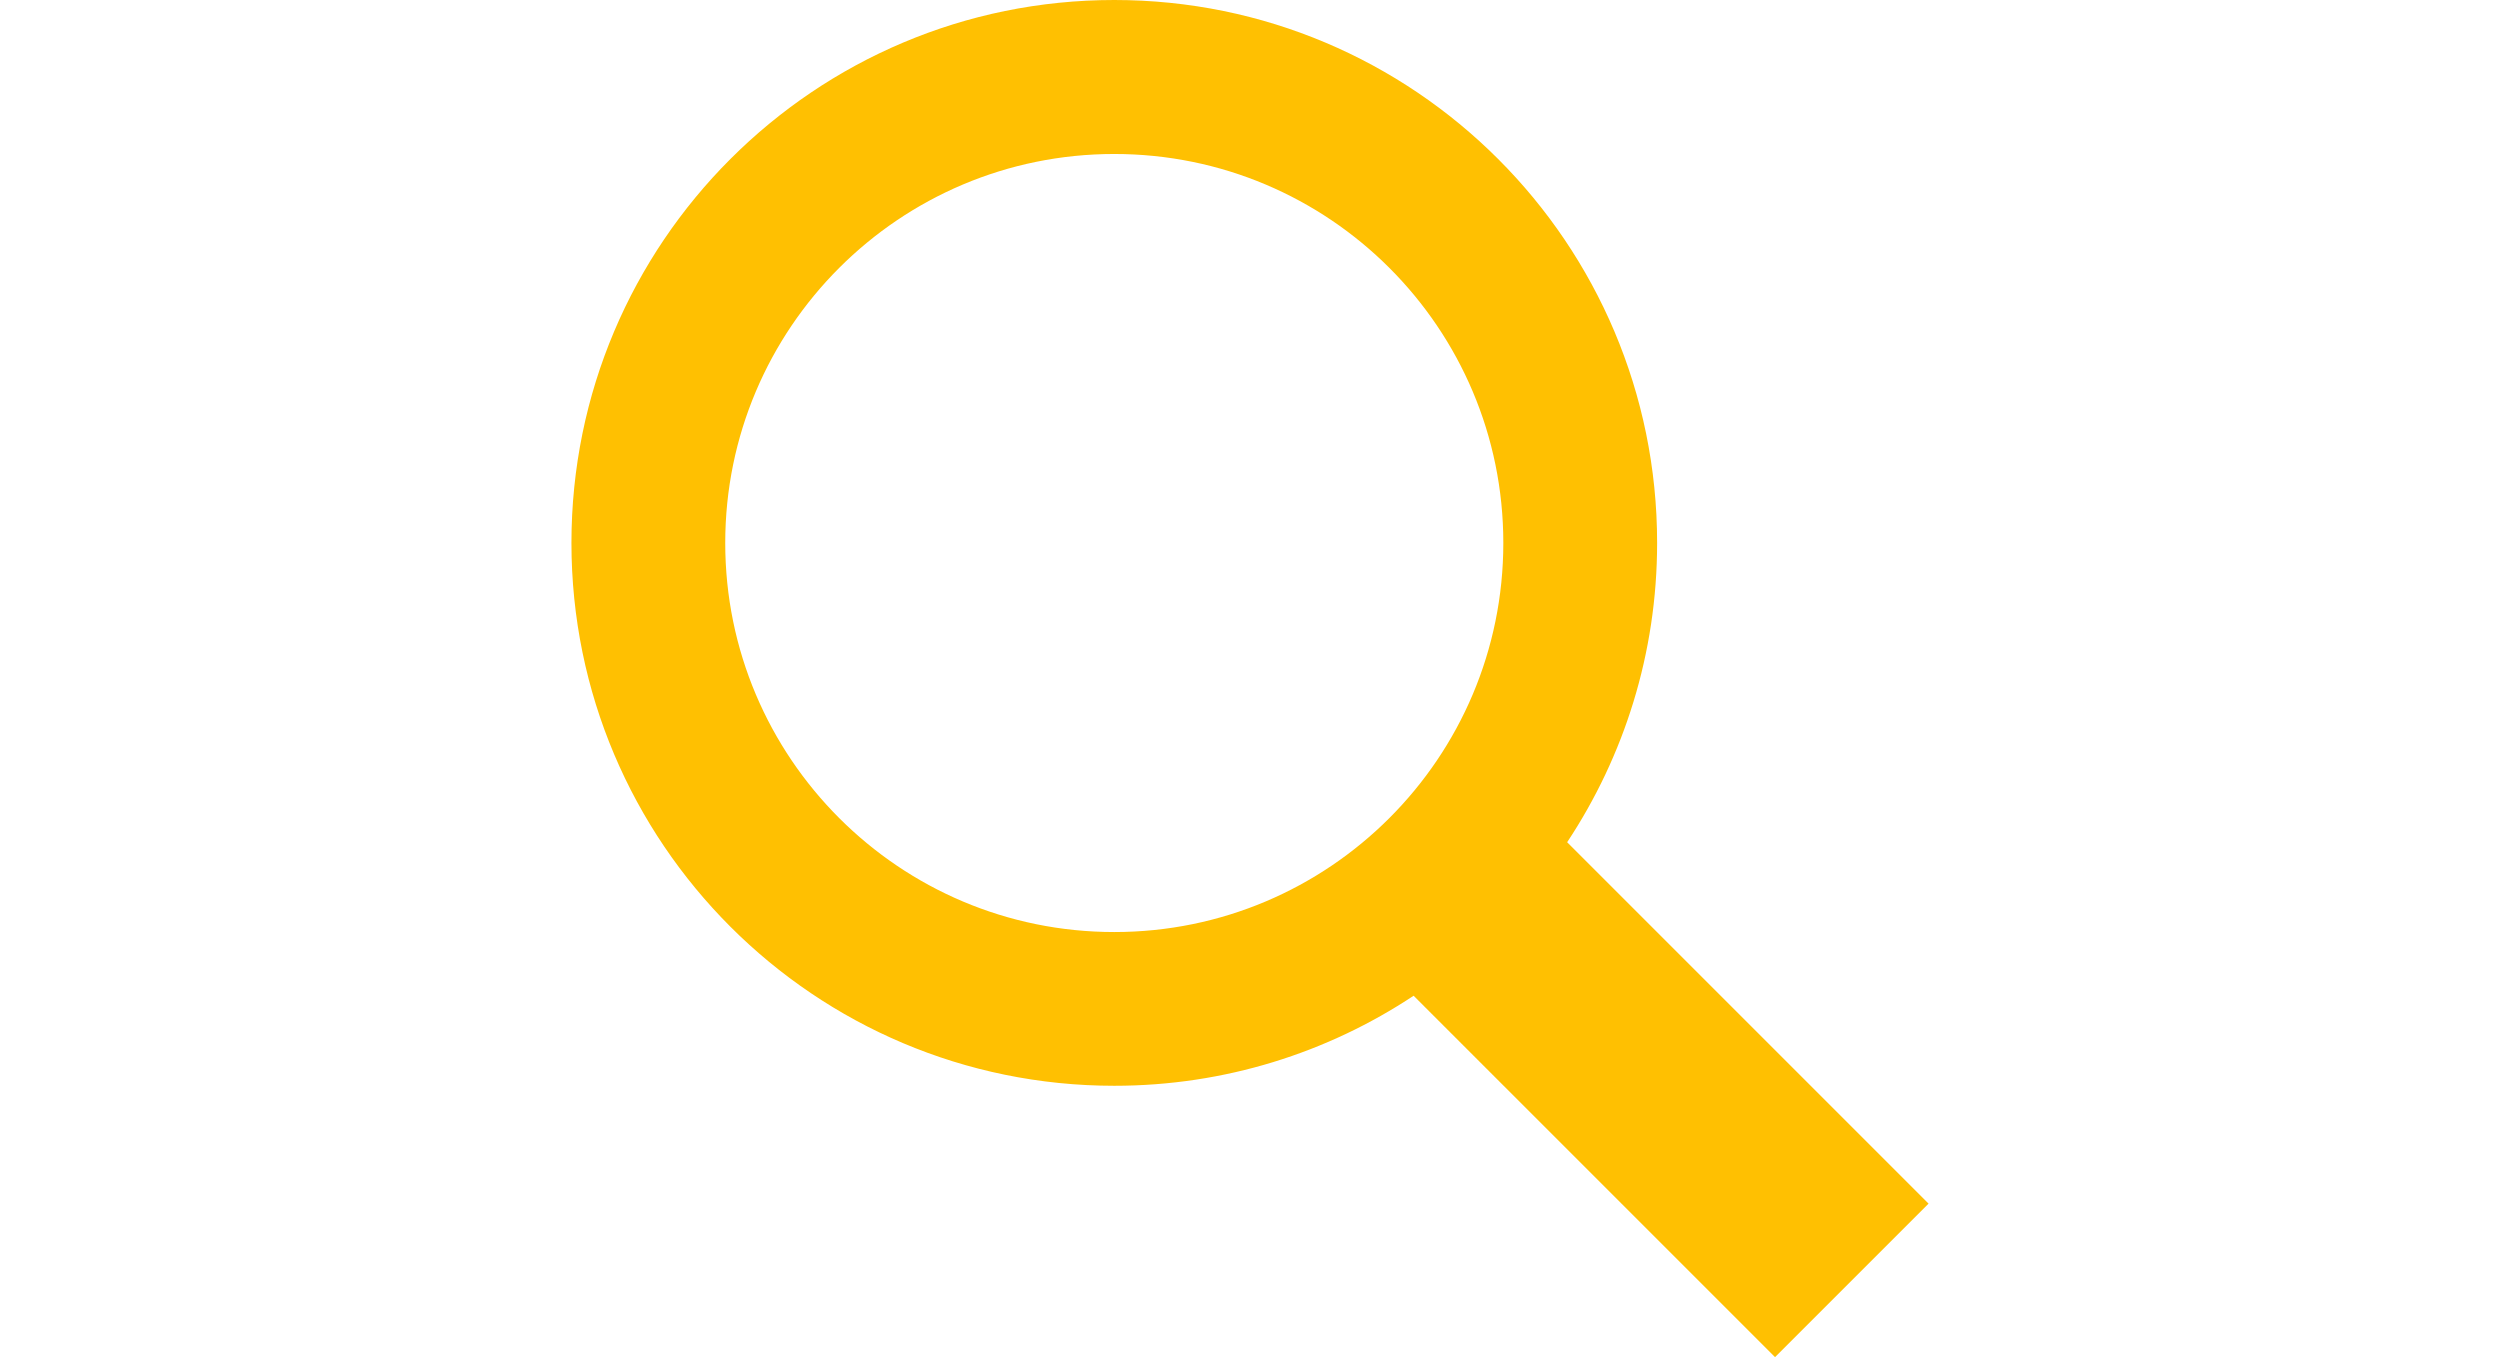
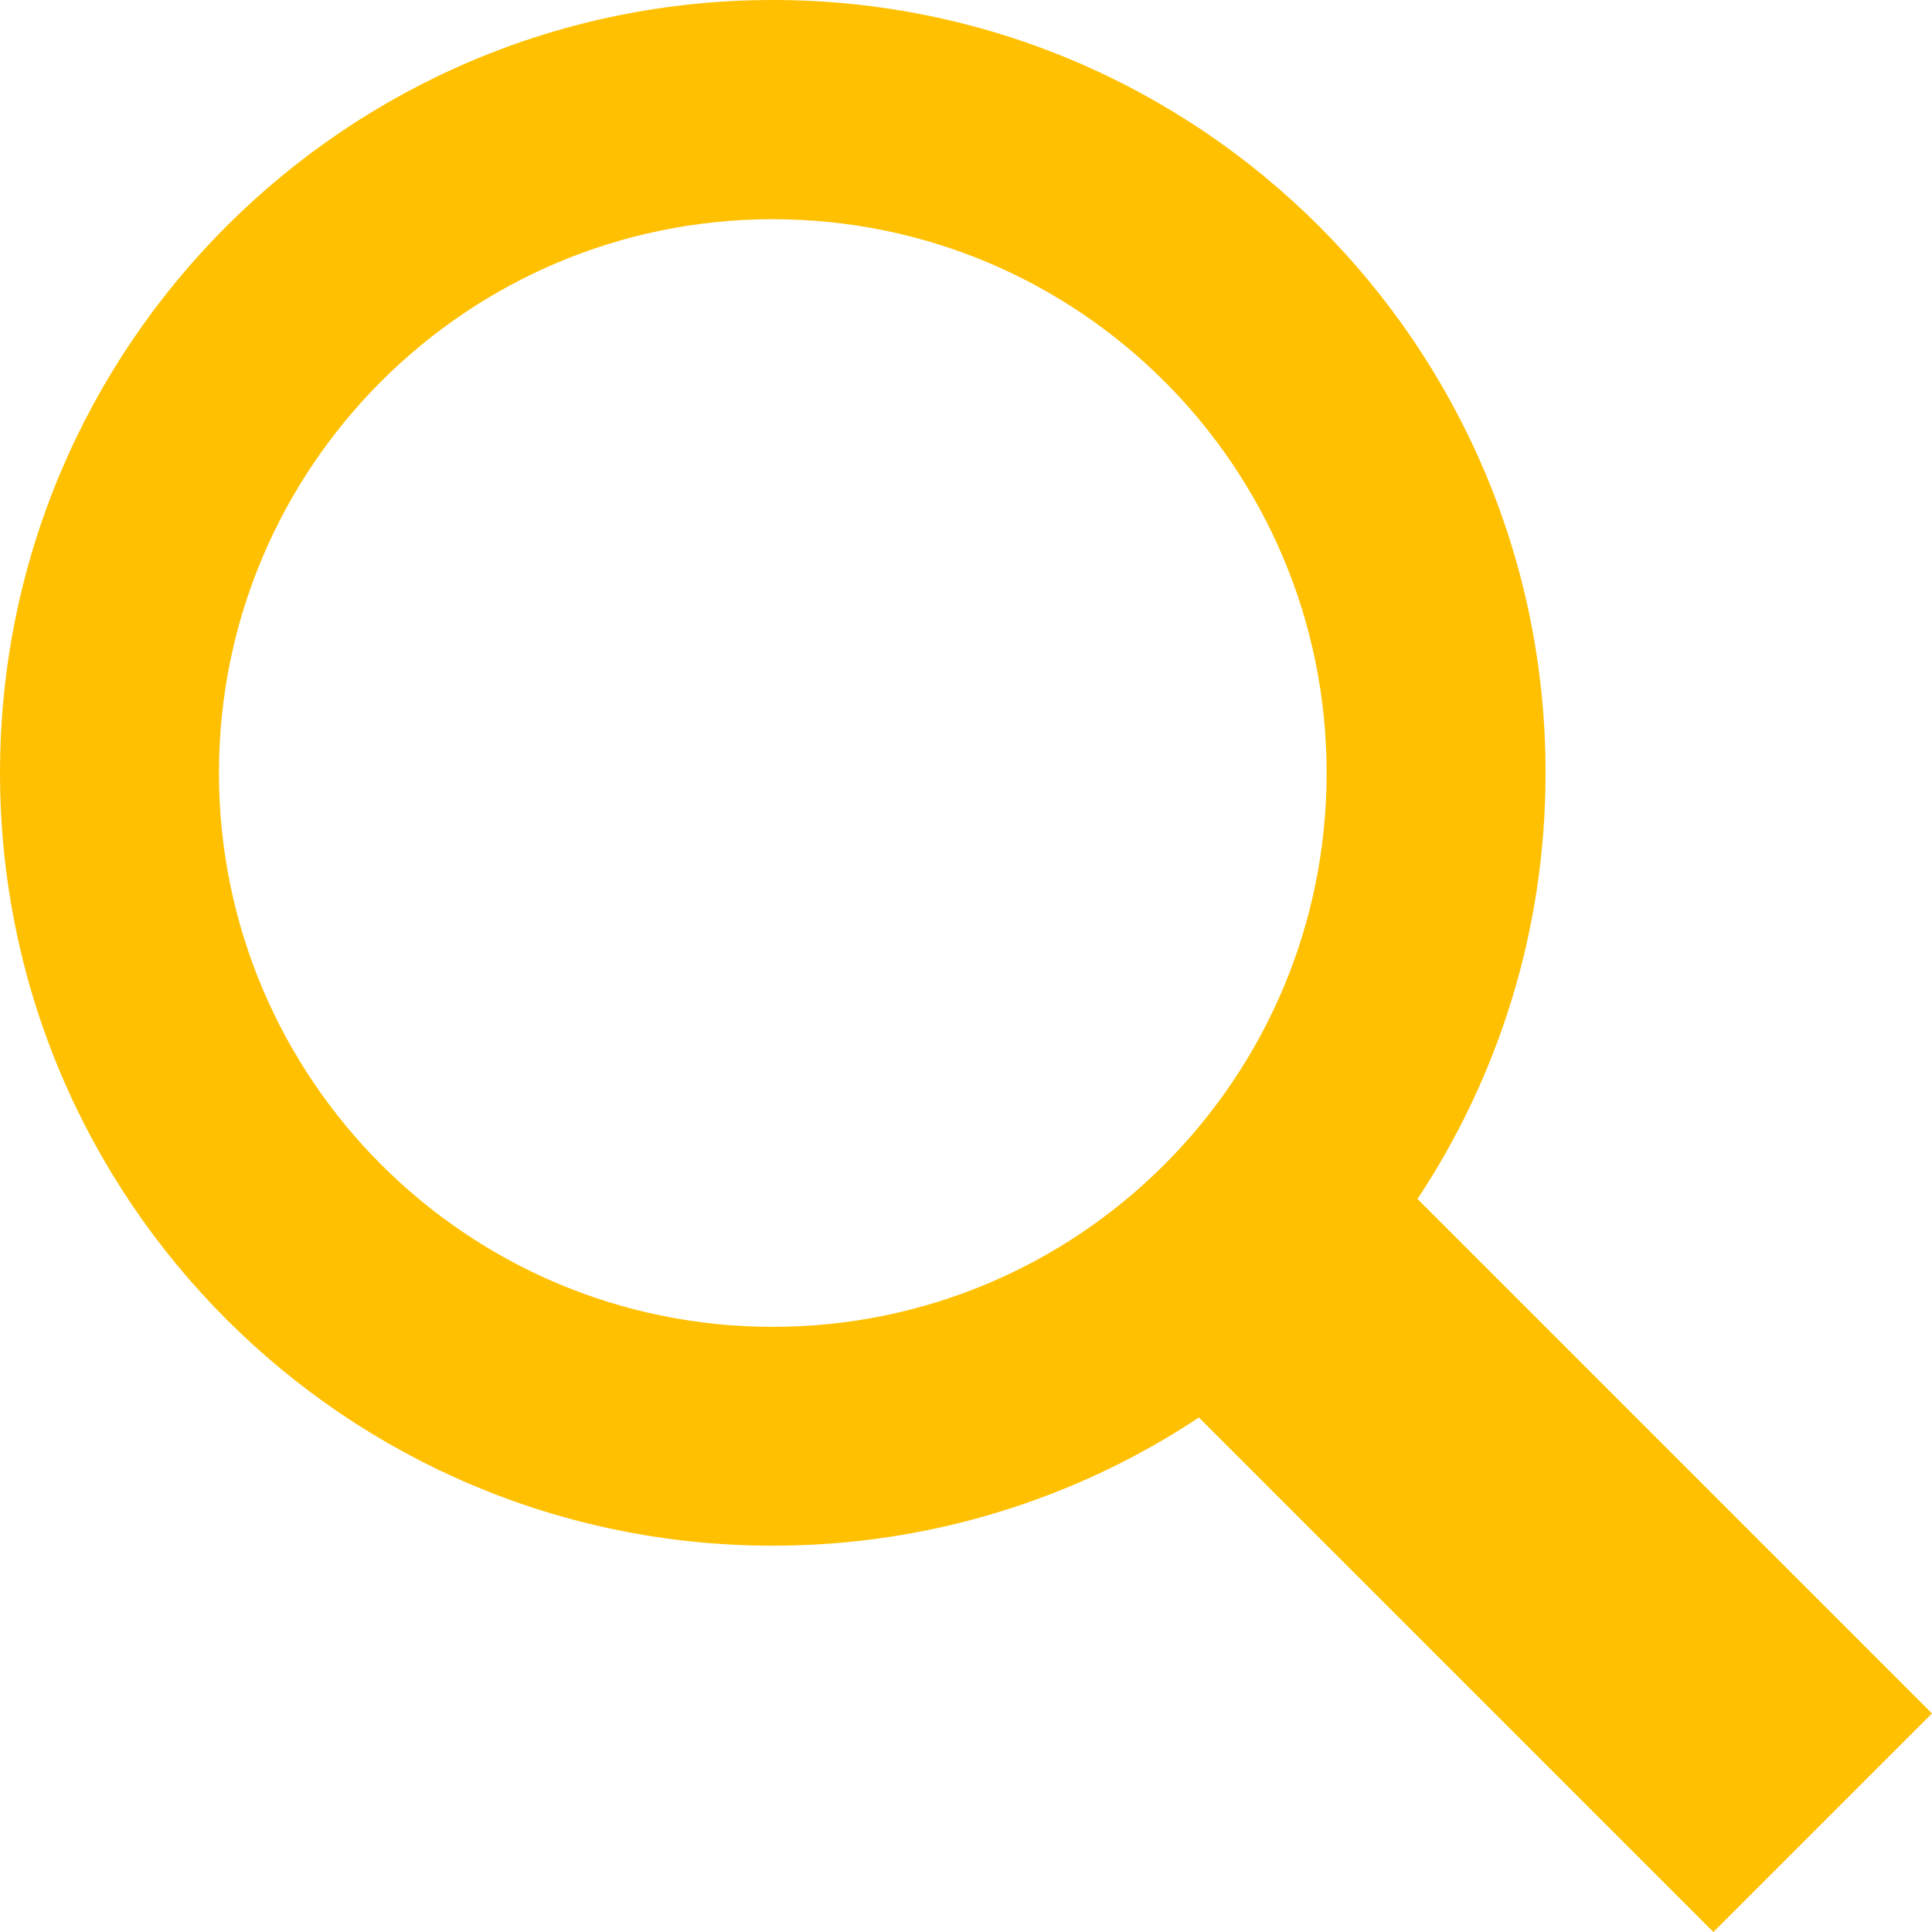
- <svg xmlns="http://www.w3.org/2000/svg" width="35" height="19" viewBox="0 0 511.97 511.98">
+ <svg xmlns="http://www.w3.org/2000/svg" width="19" height="19" viewBox="0 0 511.97 511.98">
  <path fill="#ffc001" class="st0" d="M58.02,204.83C58.02,123.77 123.74,58.09 204.78,58.09C285.84,58.09 351.55,123.77 351.55,204.83C351.55,285.89 285.84,351.61 204.78,351.61C123.74,351.61 58.02,285.89 58.02,204.83M511.97,454.07L375.63,317.73C397.08,285.33 409.57,246.55 409.57,204.8C409.57,91.68 317.88,0 204.78,0C91.68,0 0,91.68 0,204.8C0,317.89 91.68,409.61 204.78,409.61C246.51,409.61 285.34,397.08 317.71,375.64L454.05,511.98Z" />
</svg>
